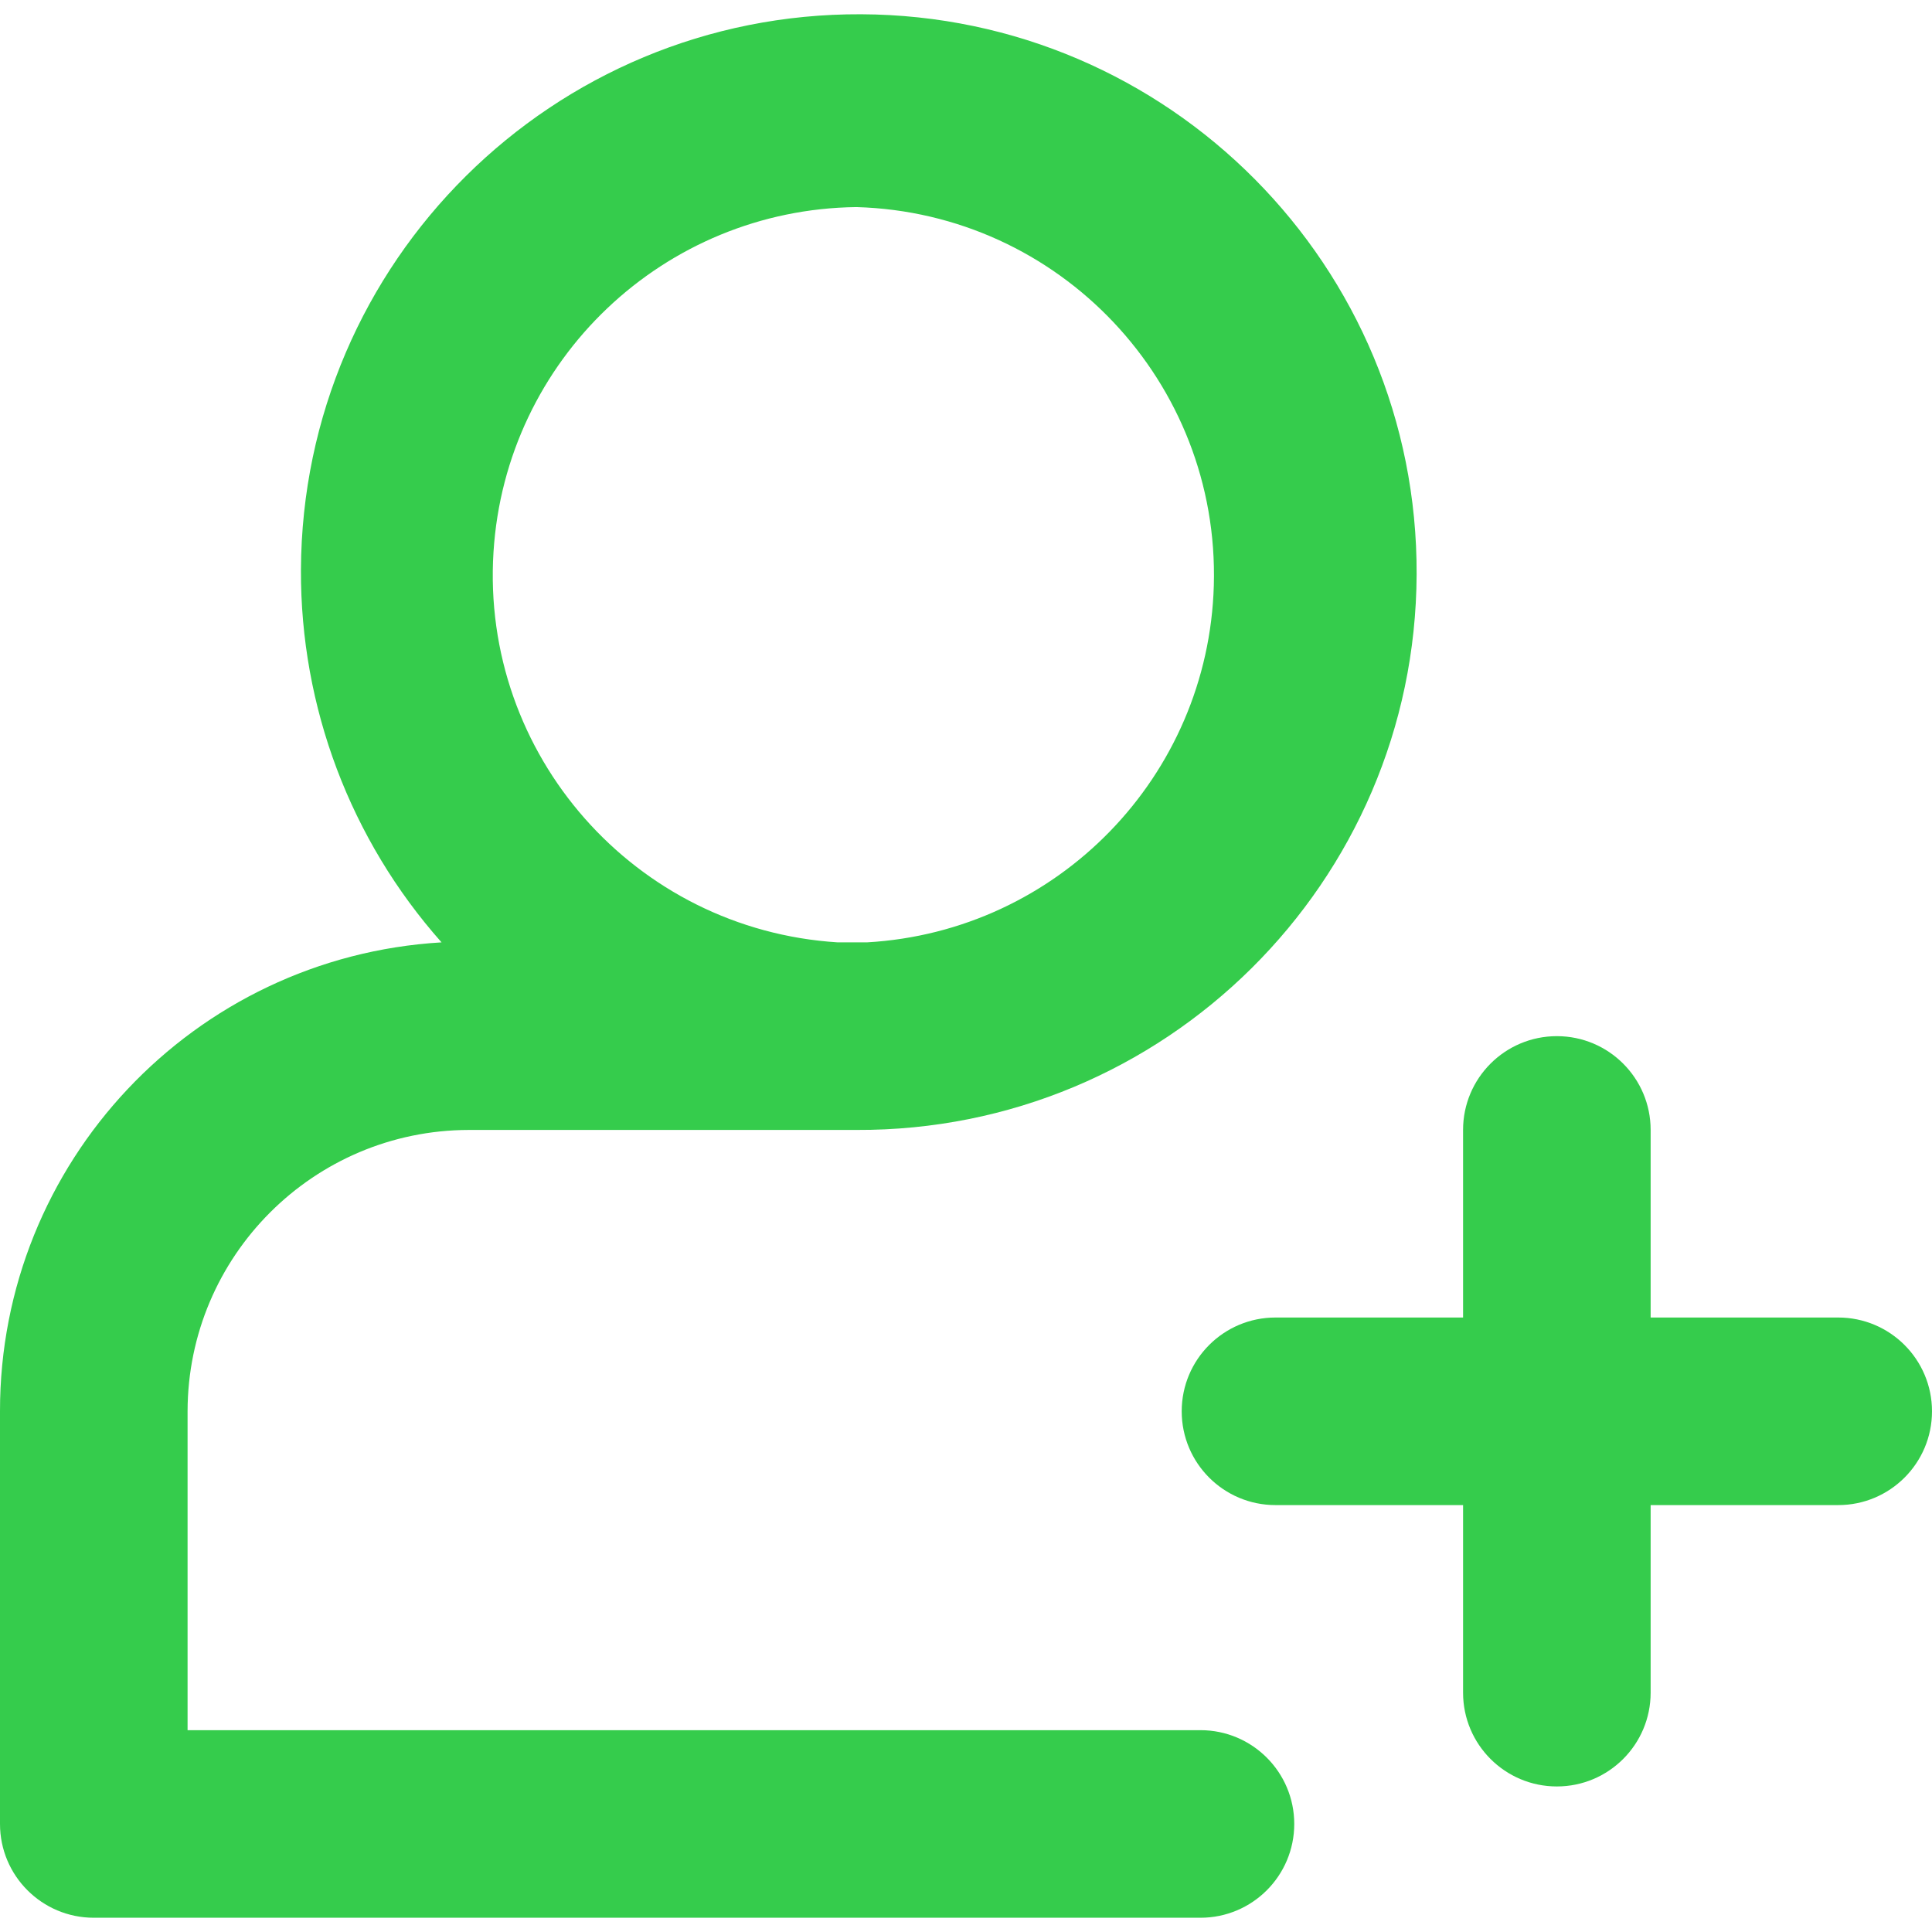
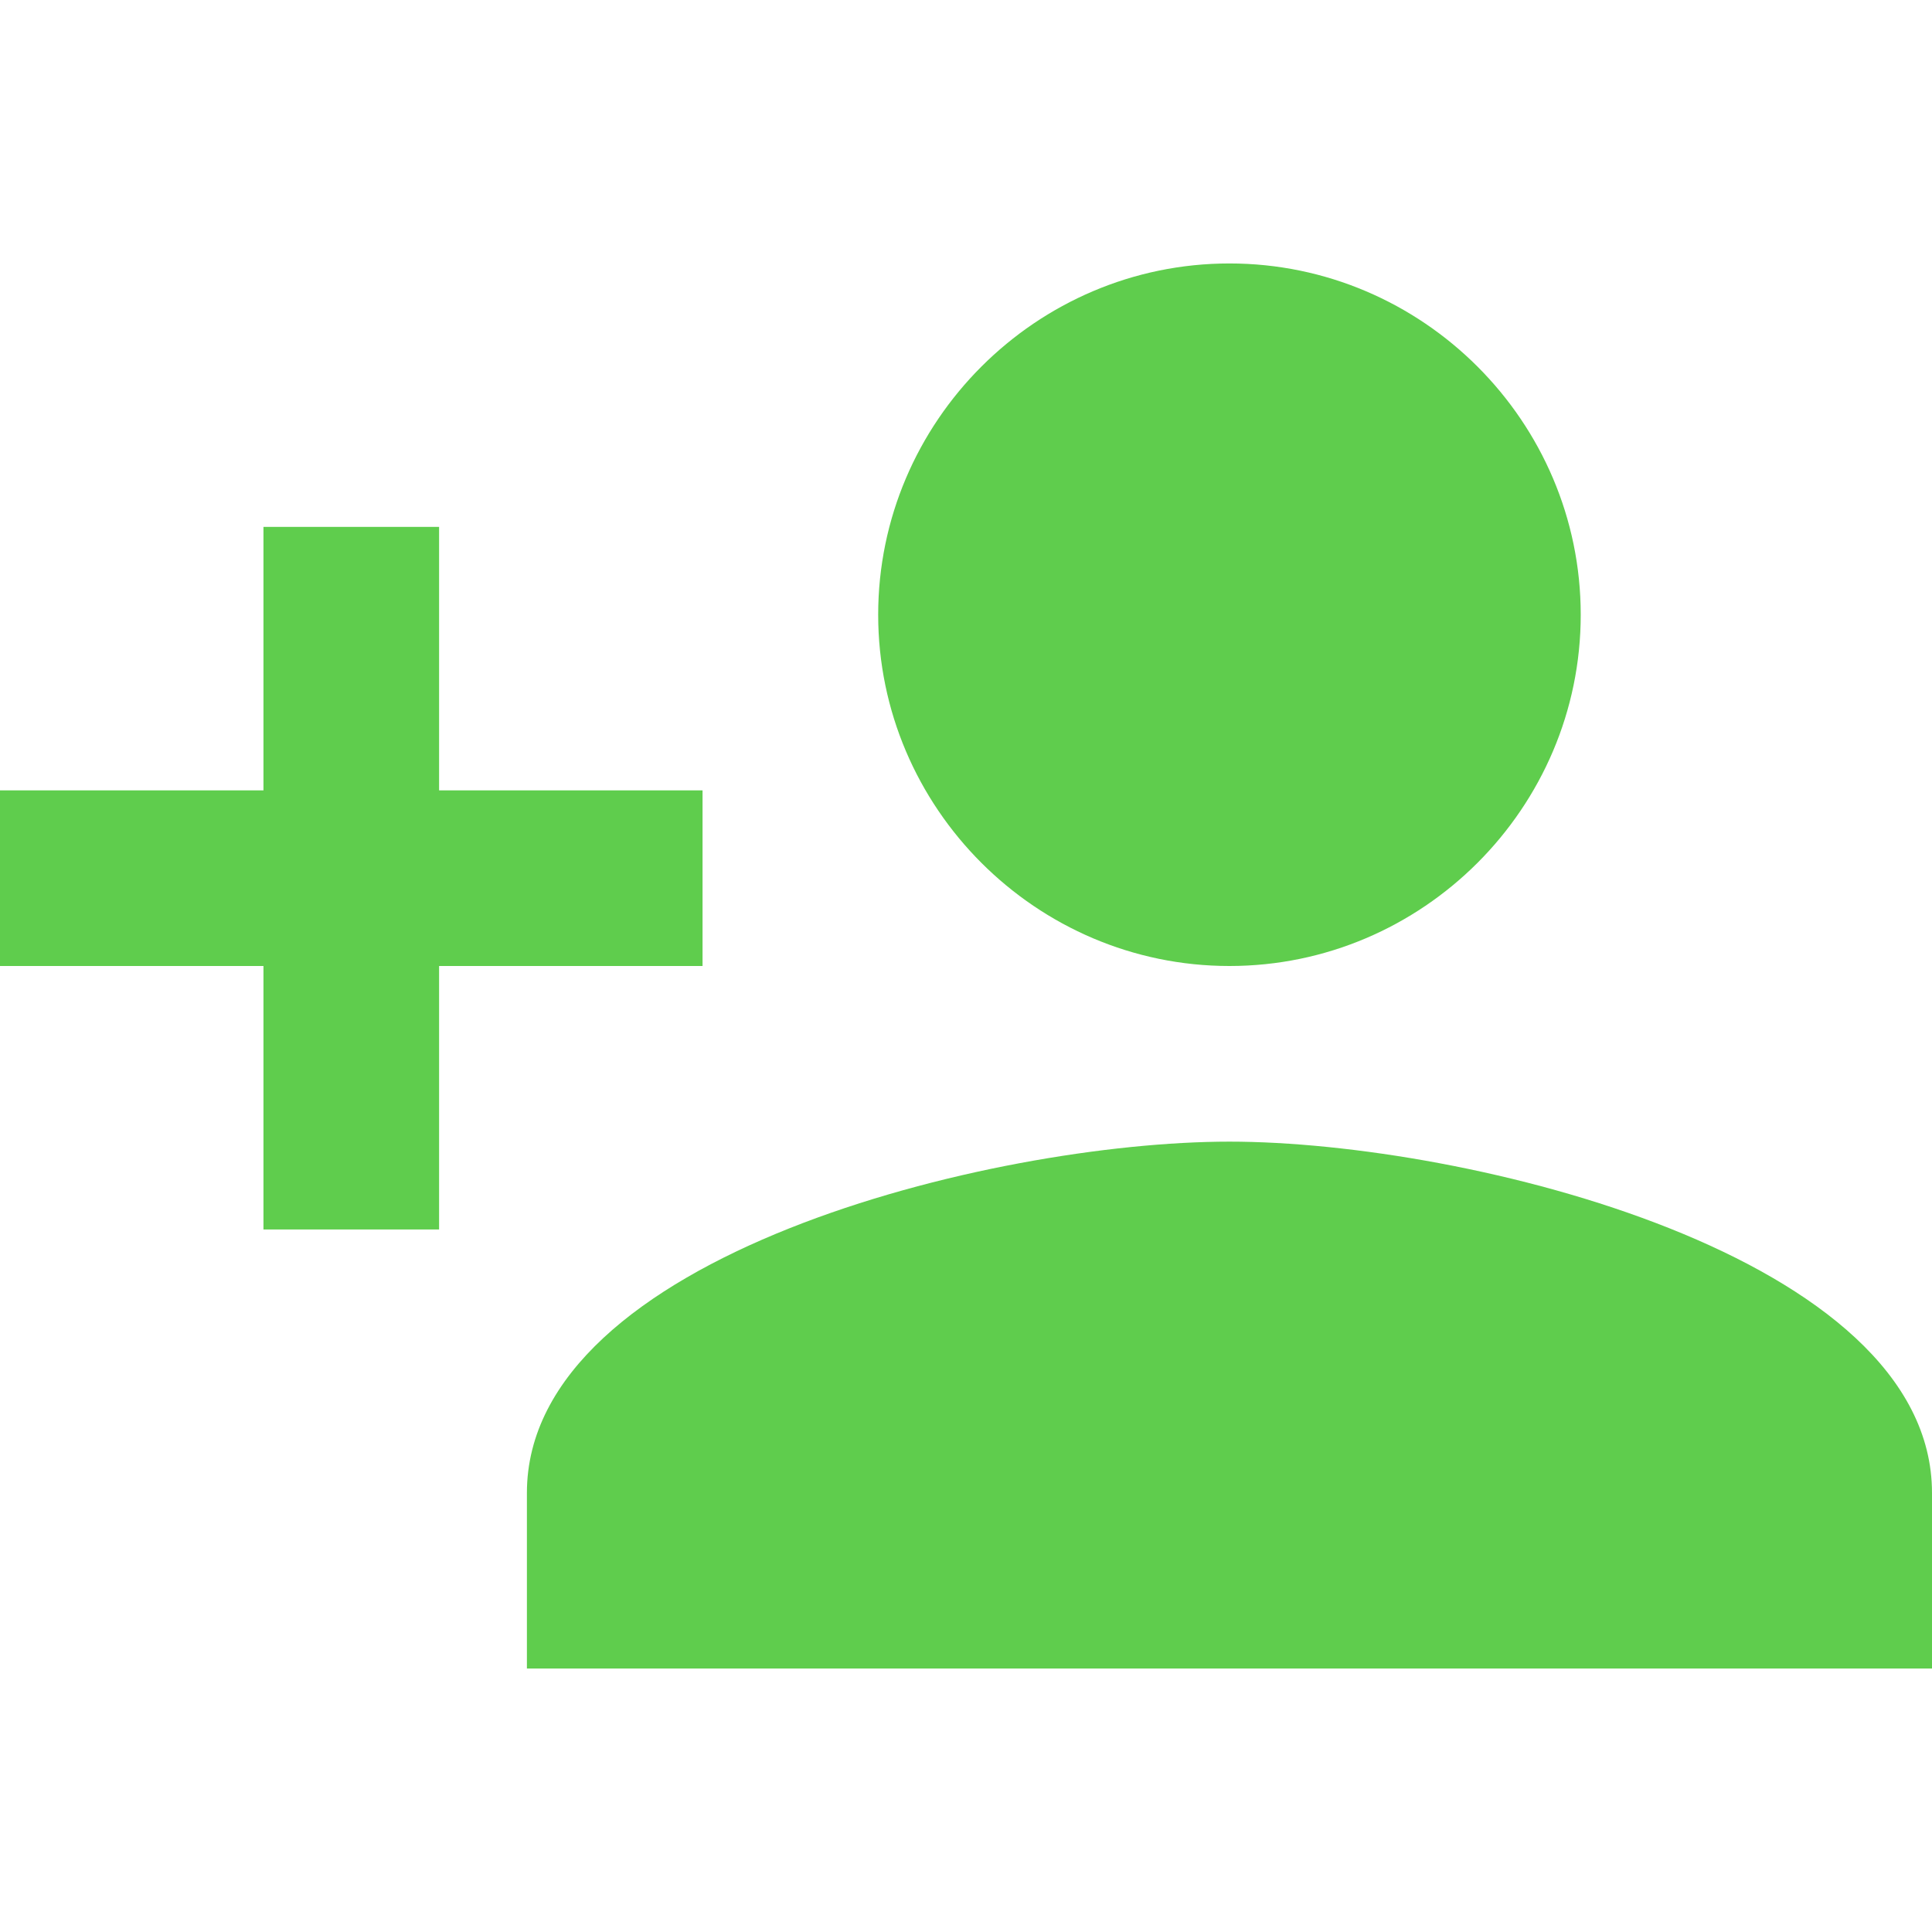
- <svg xmlns="http://www.w3.org/2000/svg" version="1.1" id="Capa_1" x="0px" y="0px" viewBox="0 0 512 512" style="enable-background:new 0 0 512 512;" xml:space="preserve" width="512px" height="512px" class="">
+ <svg xmlns="http://www.w3.org/2000/svg" version="1.1" id="Capa_1" x="0px" y="0px" width="512px" height="512px" viewBox="0 0 561 561" style="enable-background:new 0 0 561 561;" xml:space="preserve">
  <g>
-     <path style="fill:#35CC4C" d="M318.136,458.514H49.709v-84.505c0.06-41.159,33.404-74.503,74.563-74.563h97.727h4.971  c81.642,0.338,148.112-65.566,148.45-147.217c0.338-81.652-65.566-148.102-147.217-148.45S80.101,69.354,79.753,150.996  c-0.149,36.377,13.113,71.531,37.262,98.741C51.25,253.635-0.06,308.135,0,374.009v109.359c0,13.73,11.125,24.854,24.854,24.854  h293.282c13.73,0,24.854-11.125,24.854-24.854S331.866,458.514,318.136,458.514z M226.97,54.879  c53.845,1.541,96.246,46.428,94.705,100.272c-1.442,50.604-41.378,91.693-91.921,94.586h-7.755  c-53.755-3.38-94.596-49.699-91.216-103.454C133.985,95.332,175.929,55.476,226.97,54.879z" data-original="#FF485A" class="active-path" data-old_color="#FF485A" />
-     <g>
-       <path style="fill:#35CC4C" d="M487.146,398.864H338.019c-13.73,0-24.854-11.125-24.854-24.854s11.125-24.854,24.854-24.854   h149.126c13.73,0,24.854,11.125,24.854,24.854S500.875,398.864,487.146,398.864z" data-original="#FFBBC0" class="" data-old_color="#FFBBC0" />
-       <path style="fill:#35CC4C" d="M412.583,473.427c-13.73,0-24.854-11.125-24.854-24.854V299.446   c0-13.73,11.125-24.854,24.854-24.854s24.854,11.125,24.854,24.854v149.126C437.437,462.302,426.312,473.427,412.583,473.427z" data-original="#FFBBC0" class="" data-old_color="#FFBBC0" />
+     <g id="person-add">
+       <path d="M357,280.5c56.1,0,102-45.9,102-102s-45.9-102-102-102s-102,45.9-102,102S300.9,280.5,357,280.5z M127.5,229.5V153h-51    v76.5H0v51h76.5V357h51v-76.5H204v-51H127.5z M357,331.5c-68.85,0-204,33.15-204,102v51h408v-51    C561,364.65,425.85,331.5,357,331.5z" fill="#5fcd4d" />
    </g>
  </g>
+   <g>
+ </g>
+   <g>
+ </g>
+   <g>
+ </g>
+   <g>
+ </g>
+   <g>
+ </g>
+   <g>
+ </g>
+   <g>
+ </g>
+   <g>
+ </g>
+   <g>
+ </g>
+   <g>
+ </g>
+   <g>
+ </g>
+   <g>
+ </g>
+   <g>
+ </g>
+   <g>
+ </g>
+   <g>
+ </g>
</svg>
